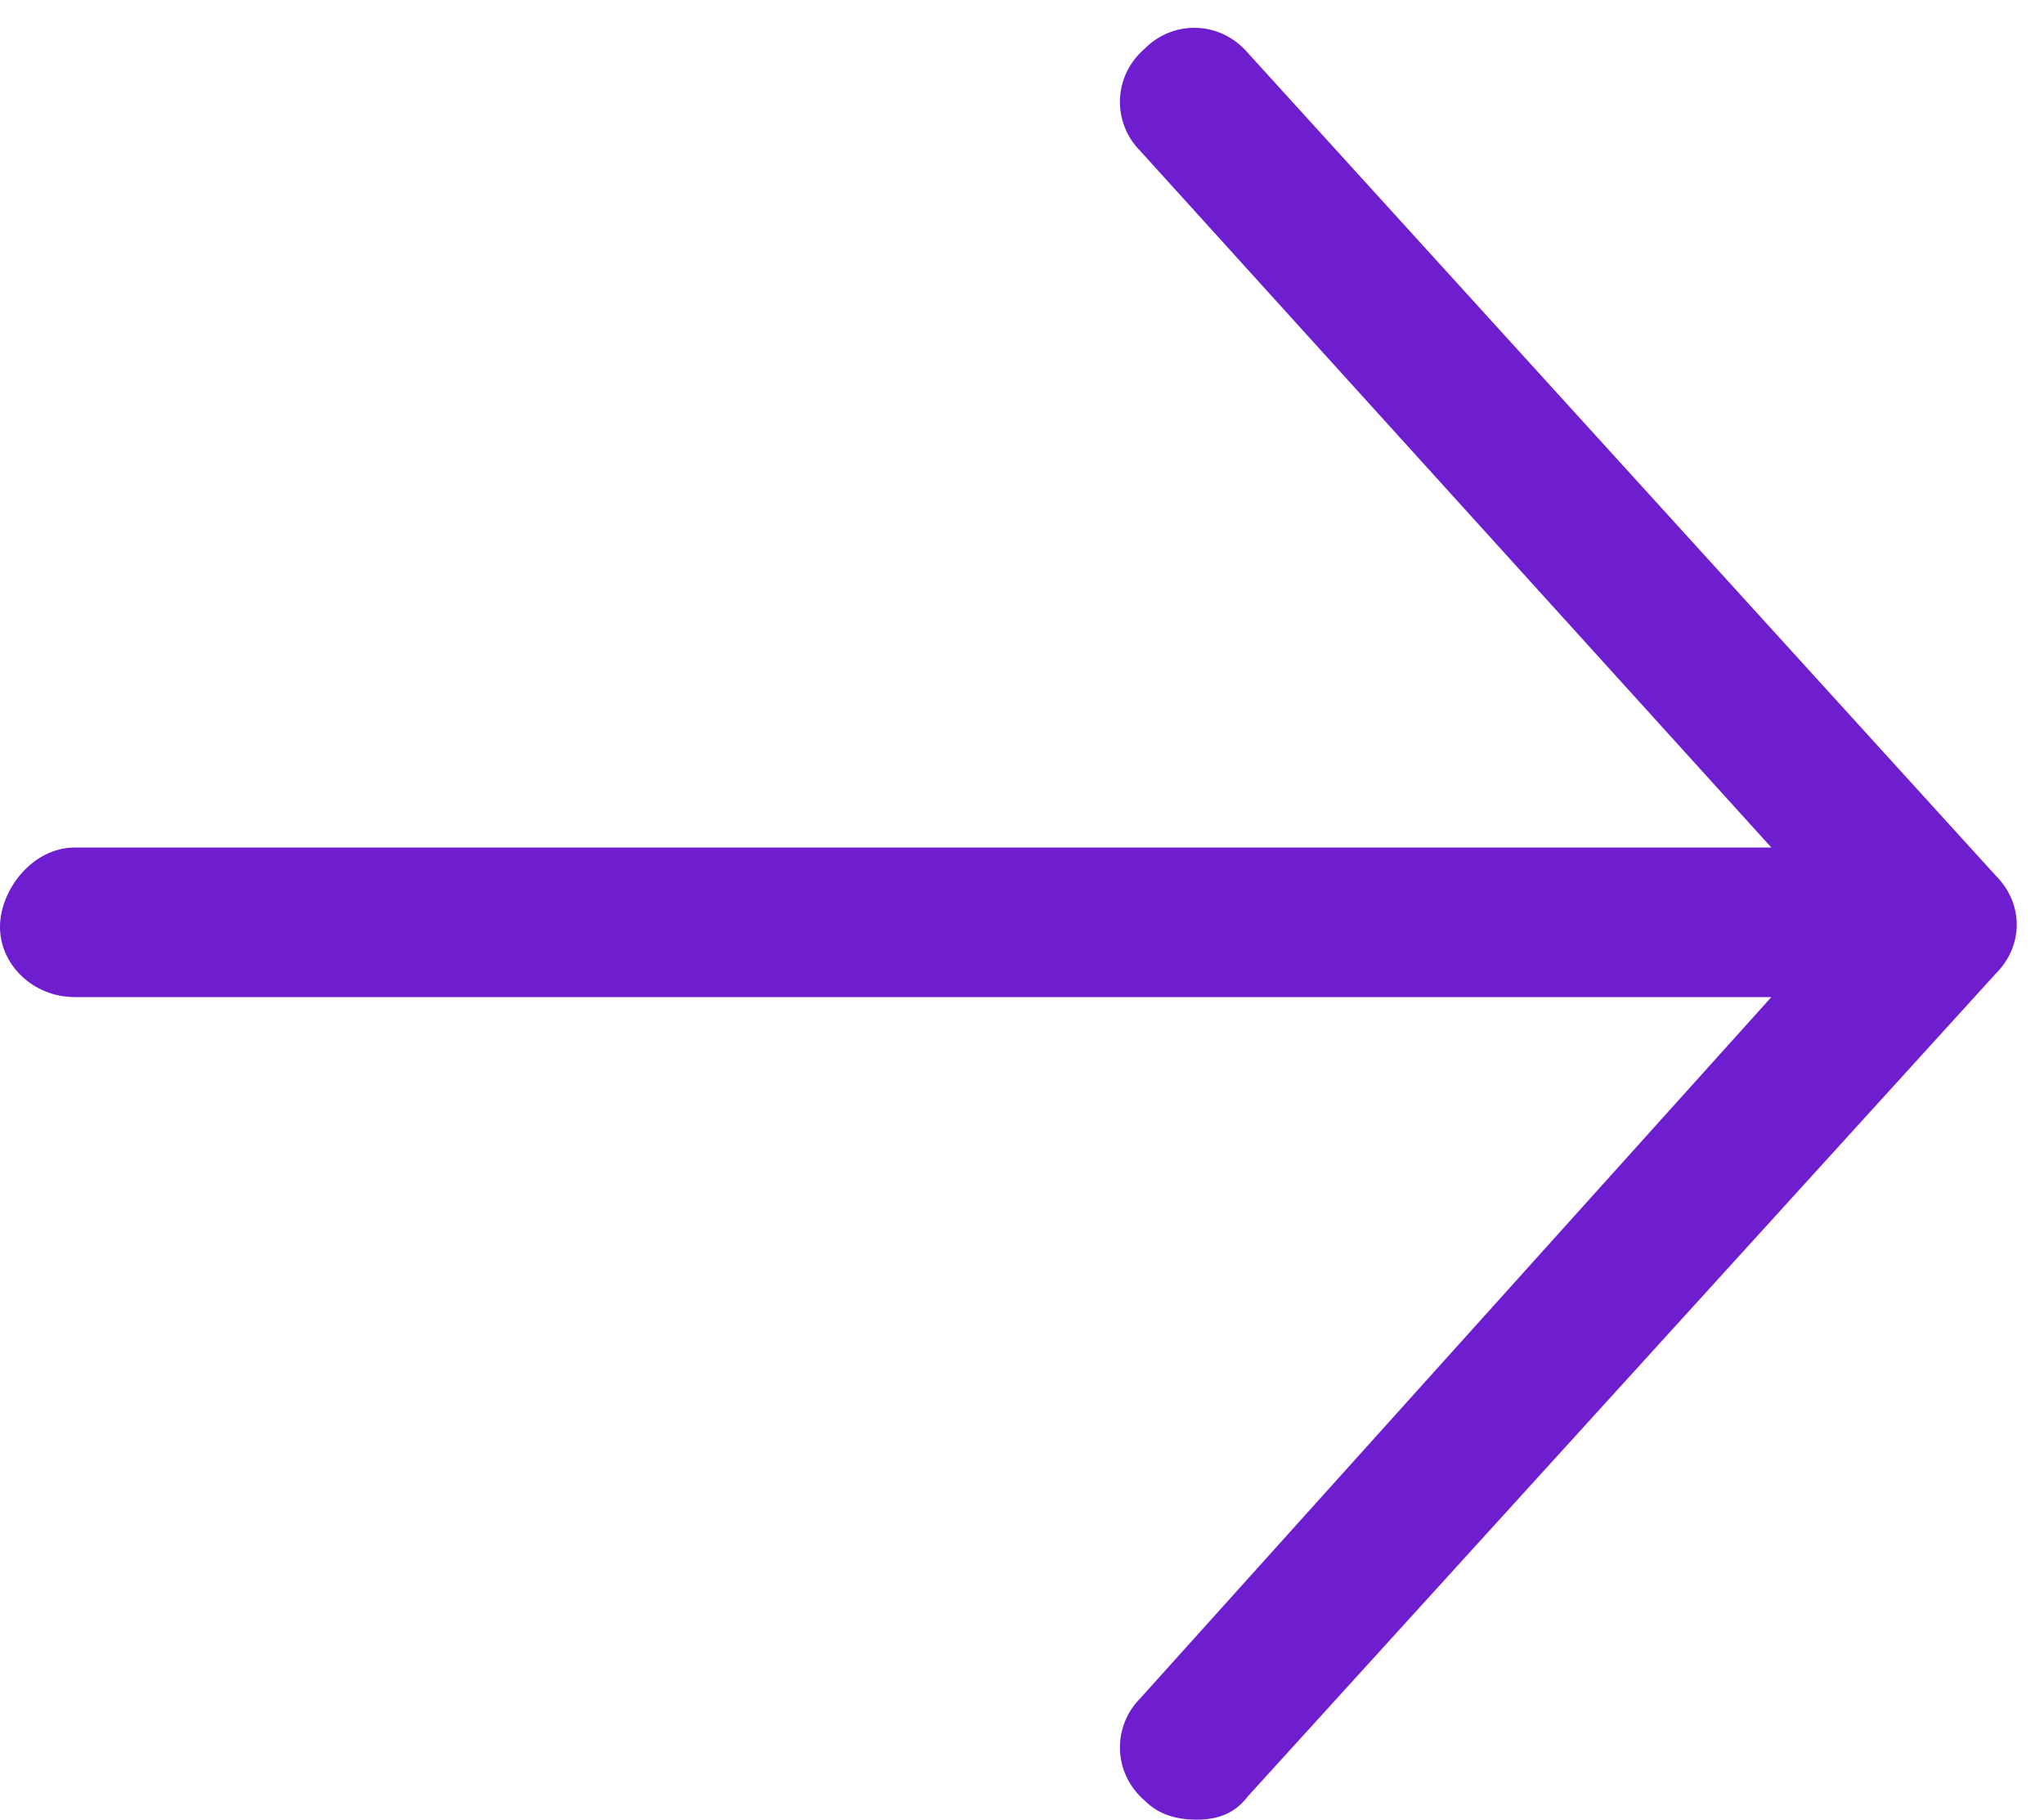
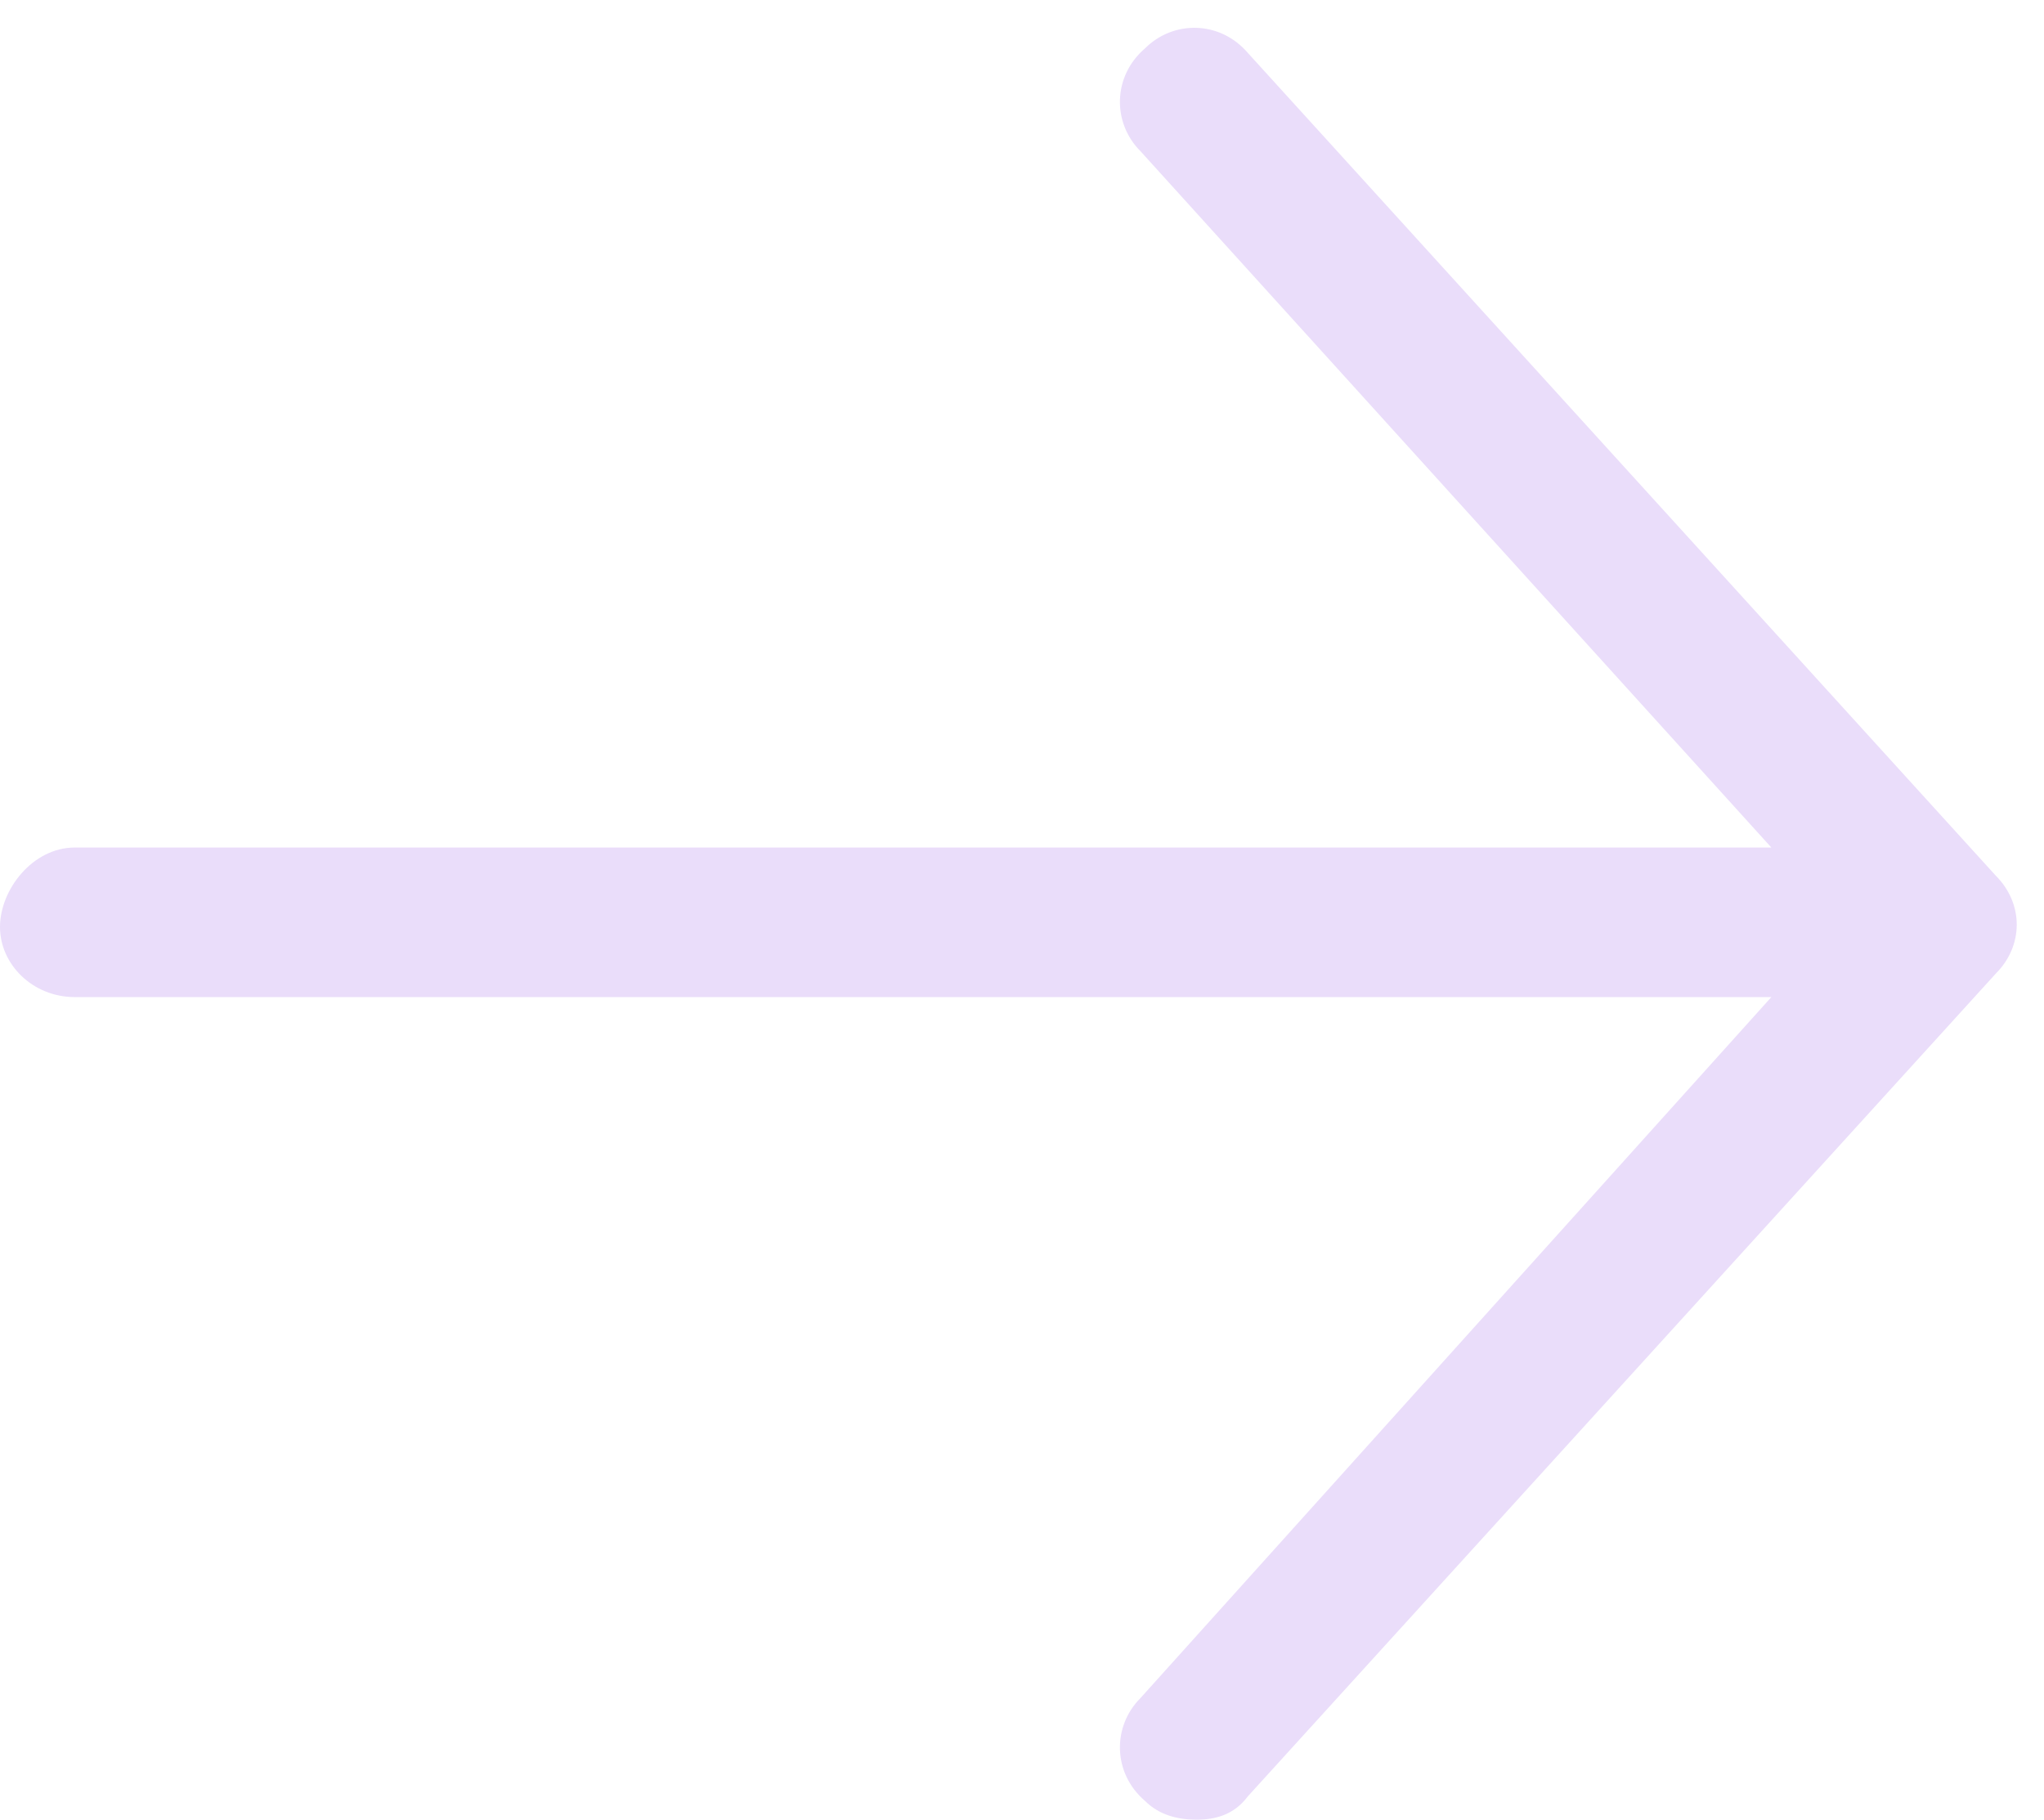
<svg xmlns="http://www.w3.org/2000/svg" width="82" height="73" viewBox="0 0 82 73" fill="none">
-   <path d="M80.062 39.062L50.062 72.062C49.5 72.812 48.75 73 48 73C47.25 73 46.5 72.812 45.938 72.25C44.625 71.125 44.625 69.25 45.75 68.125L71.062 40H3C1.312 40 0 38.688 0 37.188C0 35.688 1.312 34 3 34H71.062L45.75 6.062C44.625 4.938 44.625 3.062 45.938 1.938C47.062 0.812 48.938 0.812 50.062 2.125L80.062 35.125C81.188 36.25 81.188 37.938 80.062 39.062Z" fill="#6E1ECF" />
+   <path d="M80.062 39.062L50.062 72.062C49.5 72.812 48.75 73 48 73C47.25 73 46.5 72.812 45.938 72.25C44.625 71.125 44.625 69.25 45.75 68.125L71.062 40H3C1.312 40 0 38.688 0 37.188C0 35.688 1.312 34 3 34H71.062L45.75 6.062C44.625 4.938 44.625 3.062 45.938 1.938C47.062 0.812 48.938 0.812 50.062 2.125L80.062 35.125C81.188 36.25 81.188 37.938 80.062 39.062Z" fill="#EADDFA" />
</svg>
